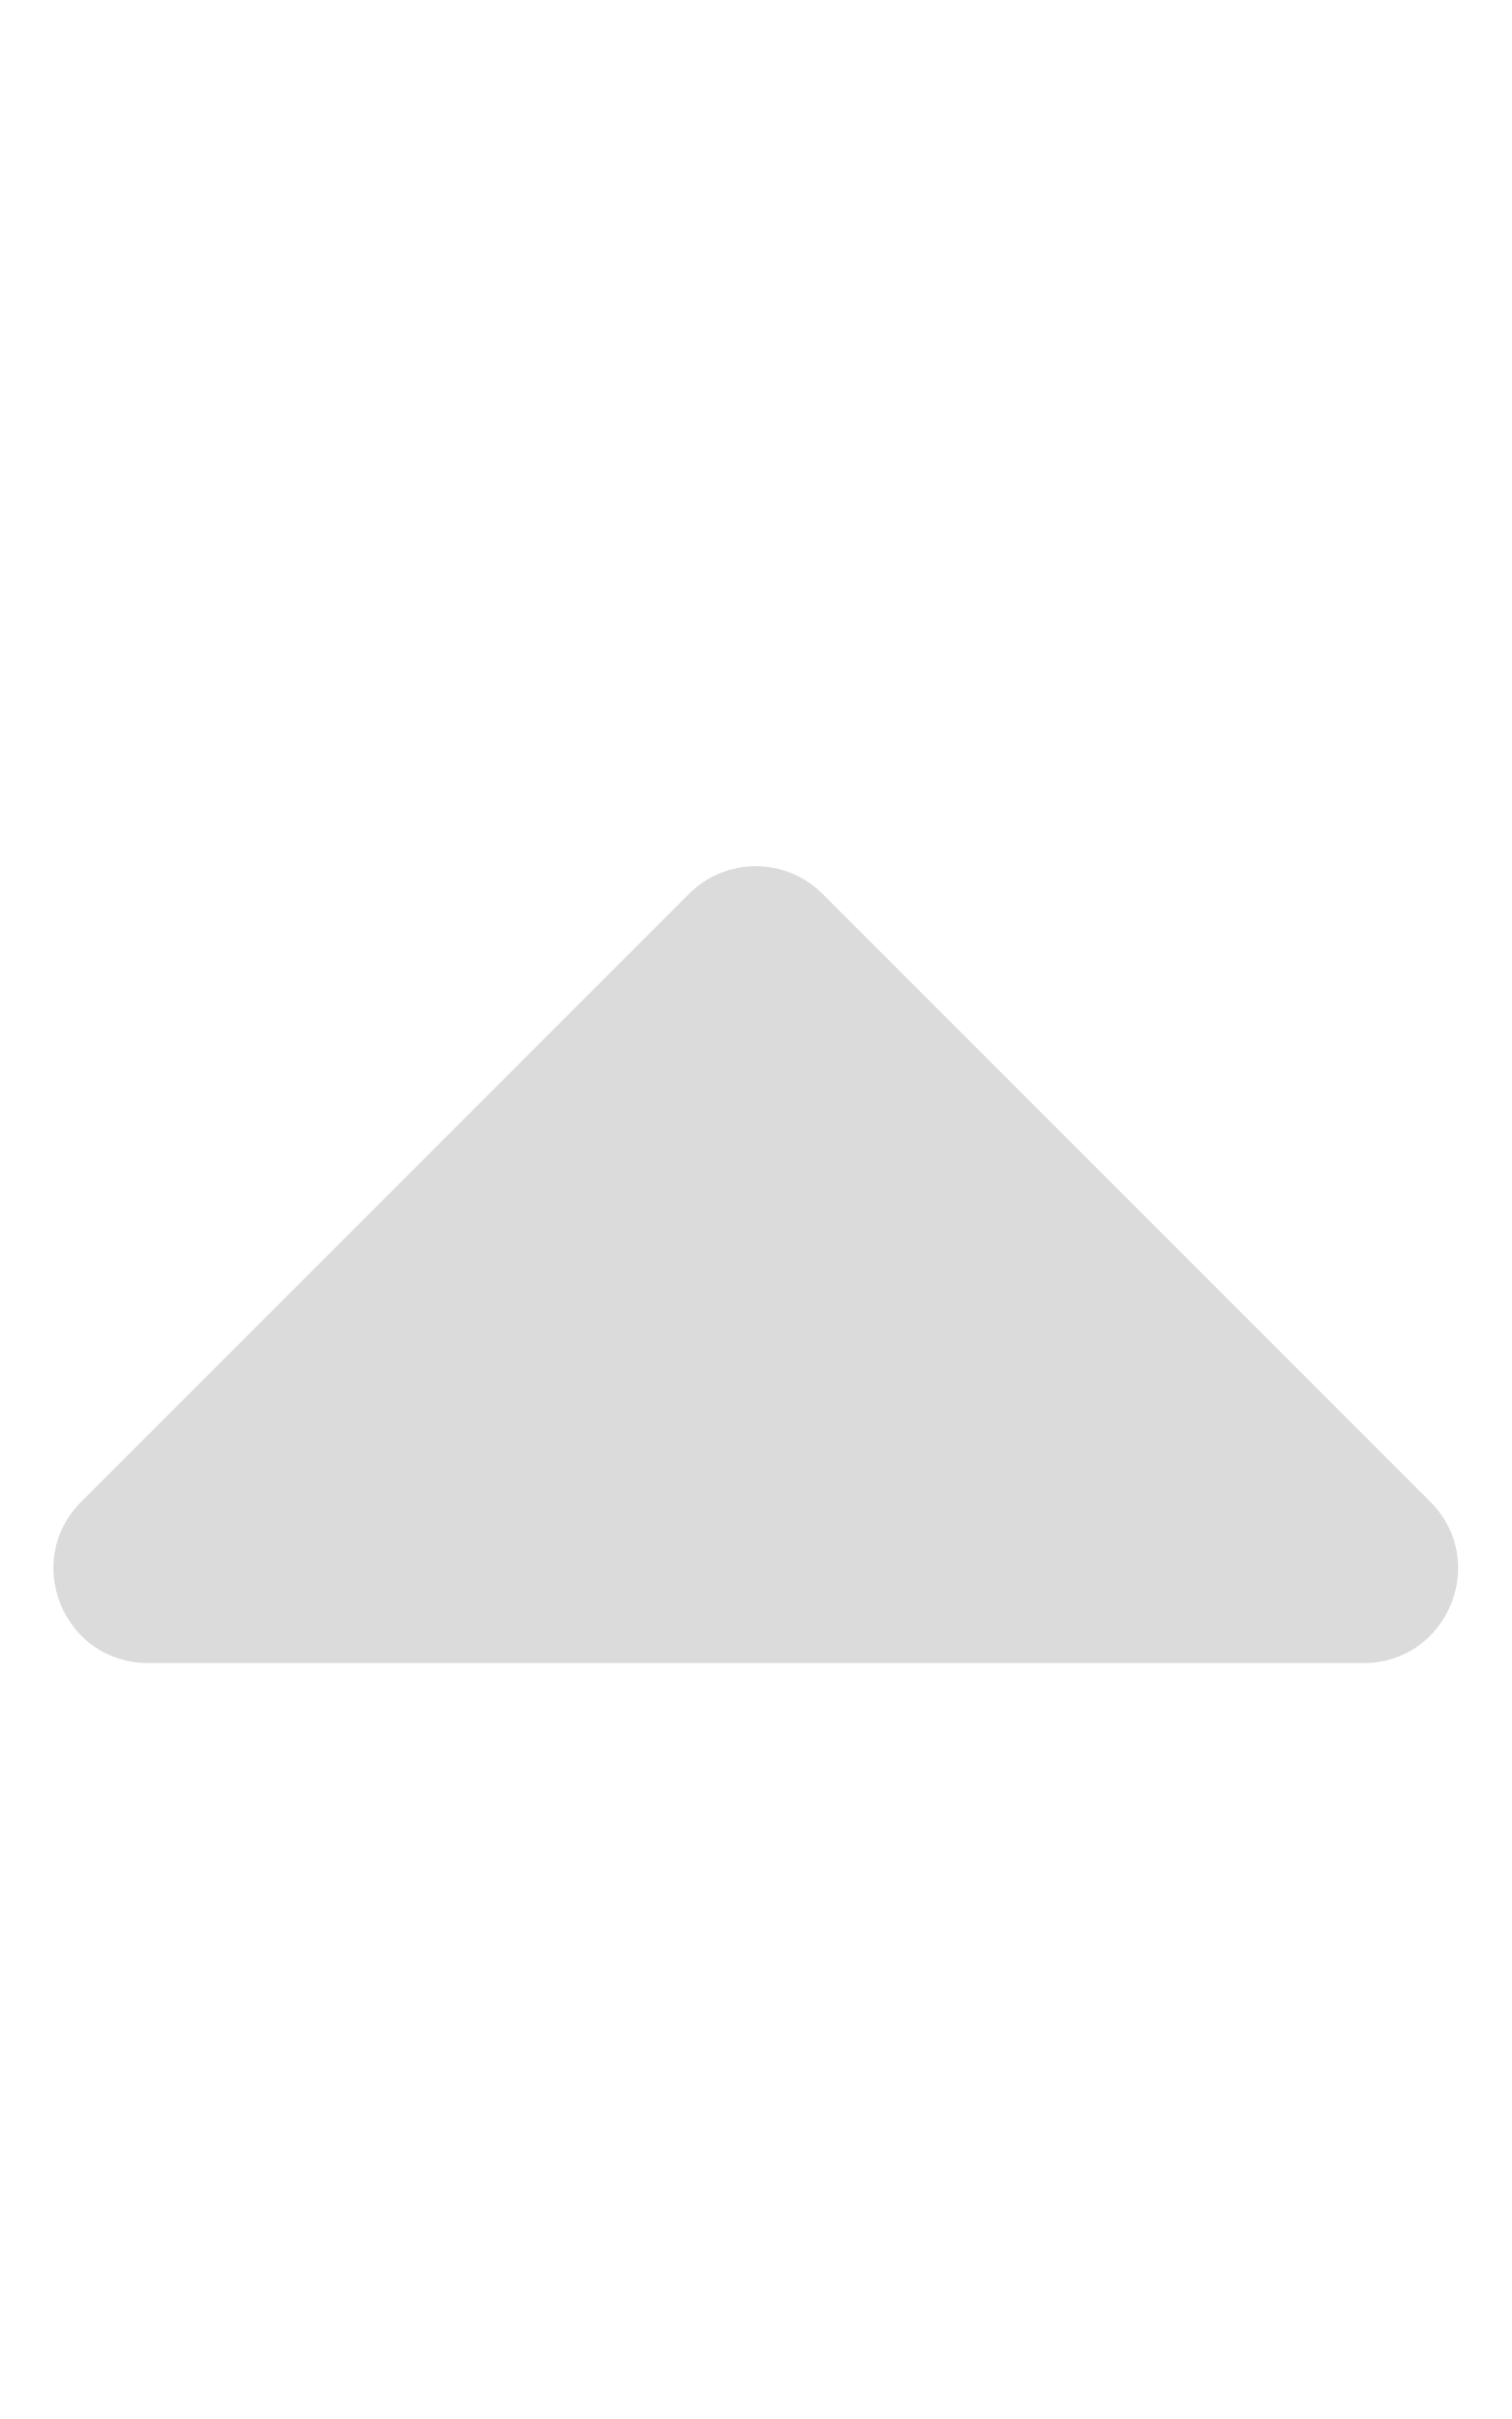
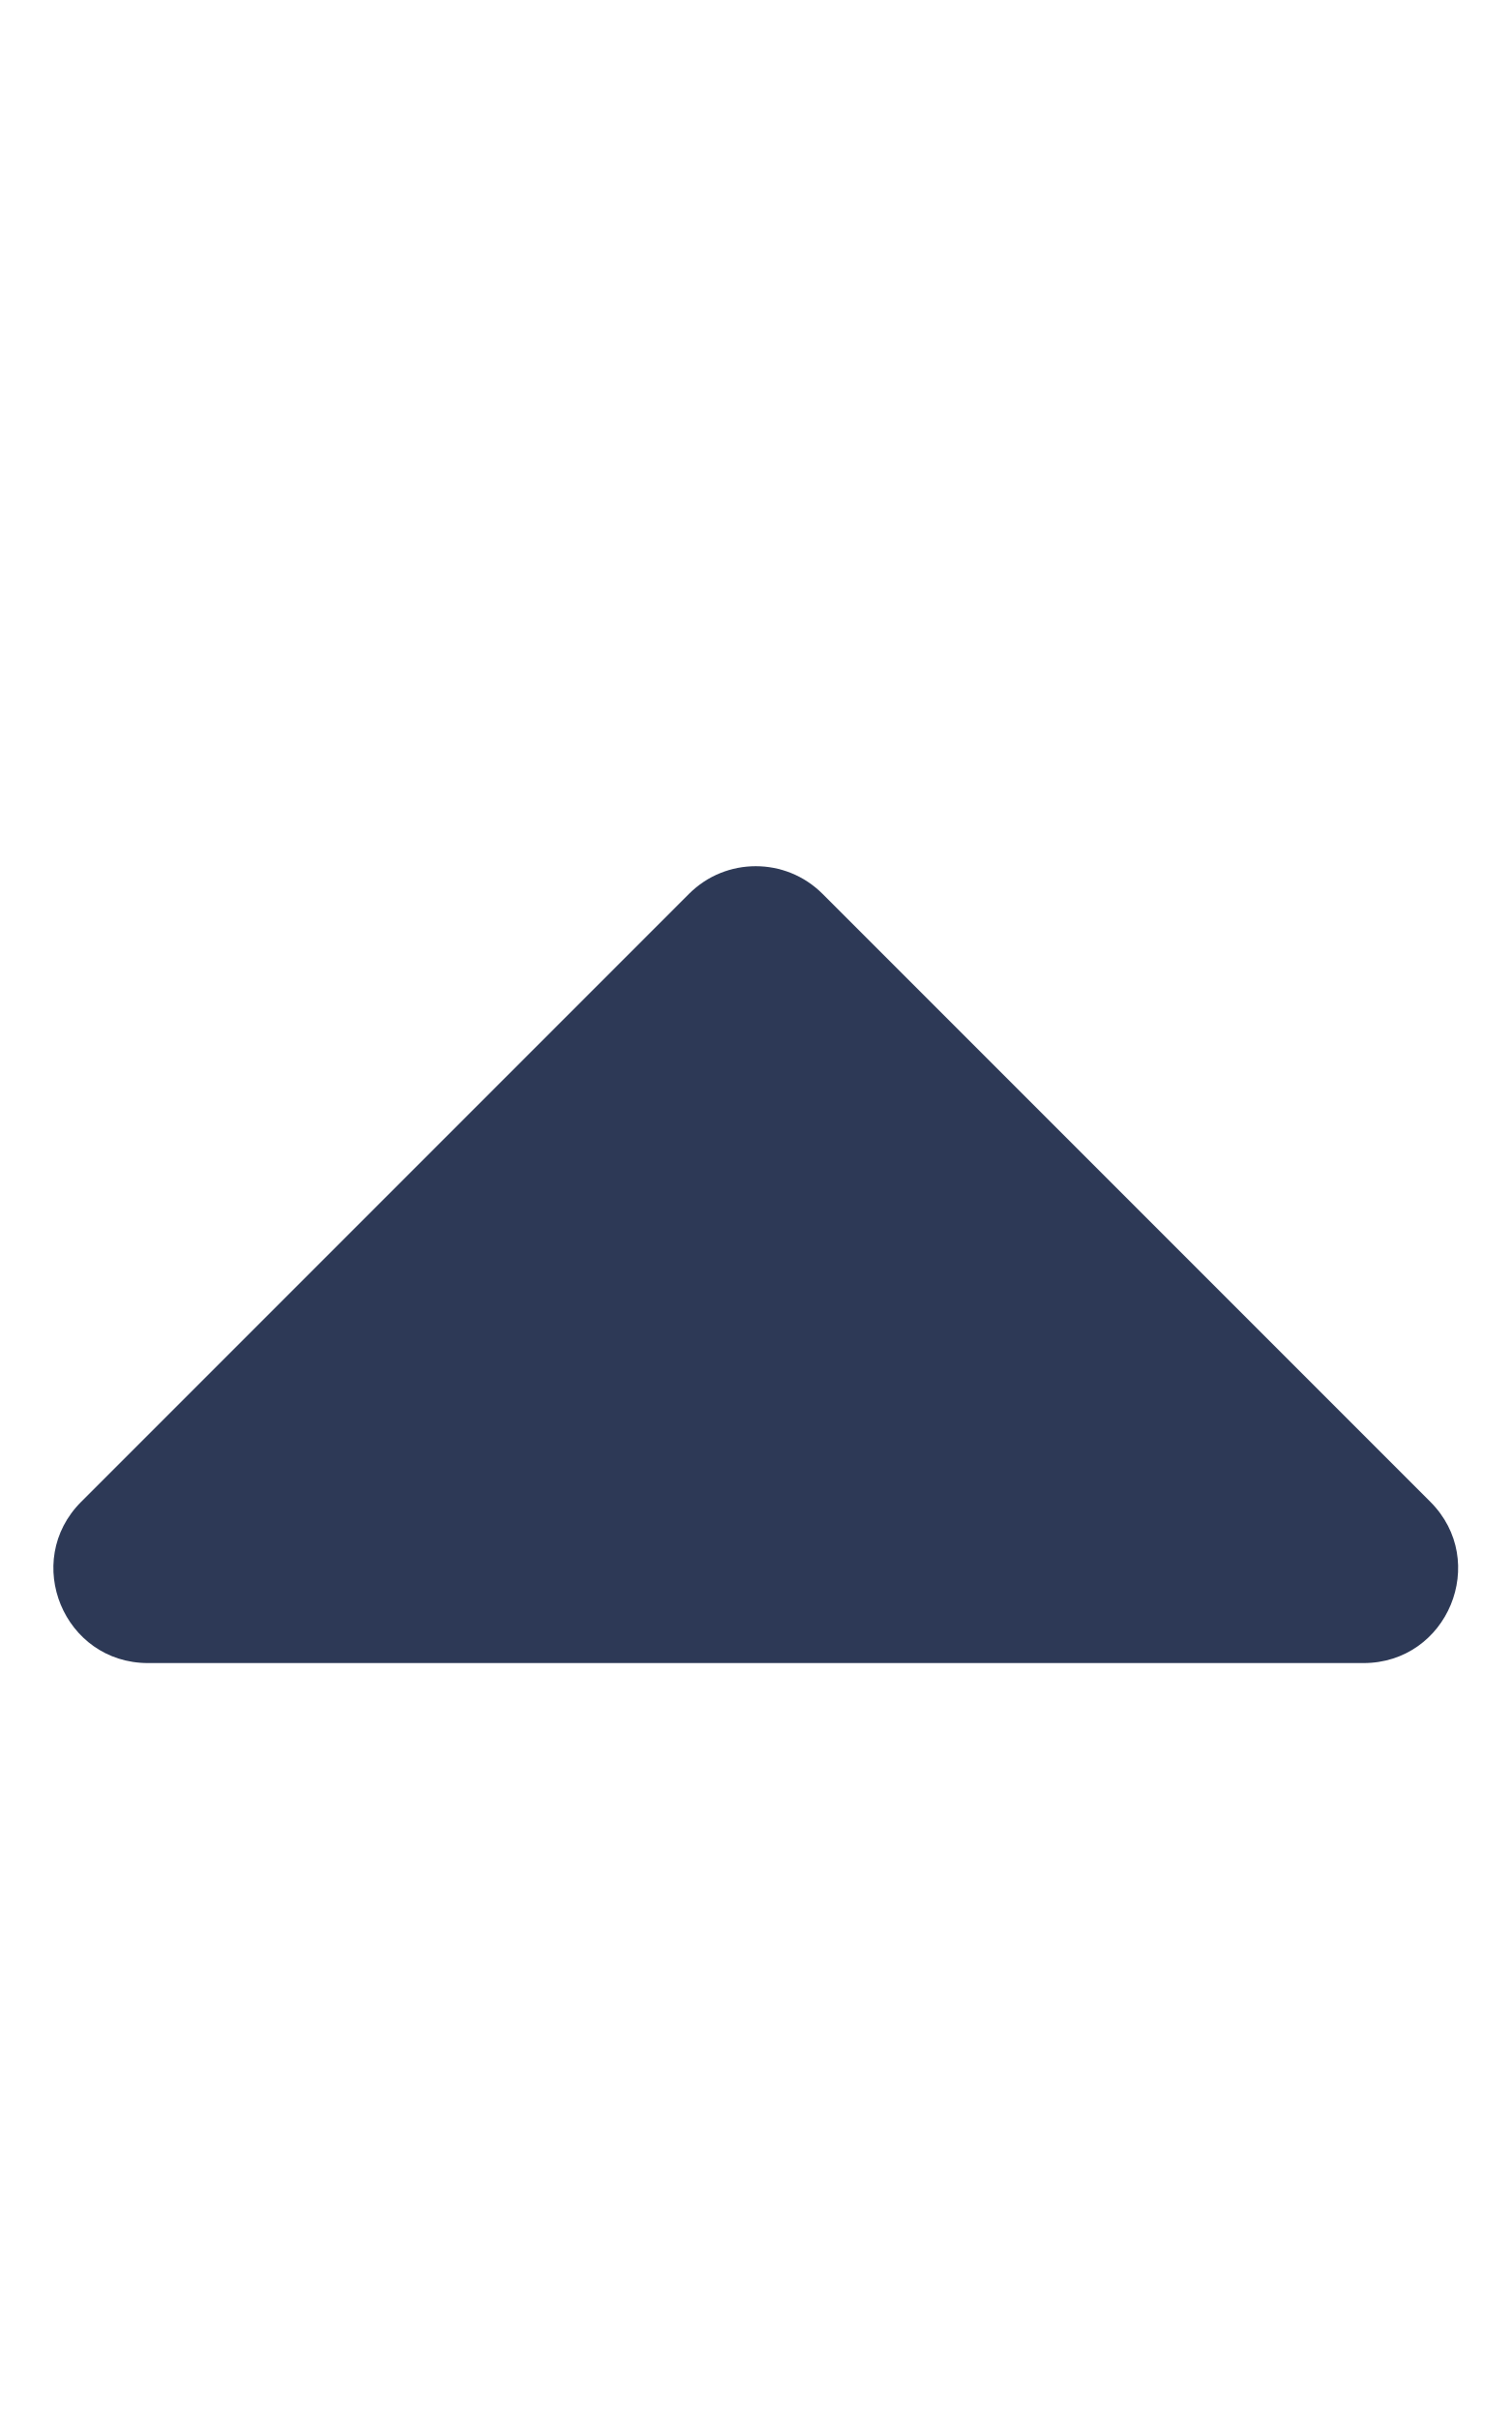
<svg xmlns="http://www.w3.org/2000/svg" viewBox="0 0 320 512" version="1.1" id="svg4">
  <defs id="defs8" />
-   <path d="M288.662 352H31.338c-17.818 0-26.741-21.543-14.142-34.142l128.662-128.662c7.81-7.81 20.474-7.81 28.284 0l128.662 128.662c12.6 12.599 3.676 34.142-14.142 34.142z" id="path2" style="fill:#dbdbdb;fill-opacity:1" />
+   <path d="M288.662 352H31.338c-17.818 0-26.741-21.543-14.142-34.142l128.662-128.662c7.81-7.81 20.474-7.81 28.284 0l128.662 128.662c12.6 12.599 3.676 34.142-14.142 34.142z" id="path2" style="fill:#2D3956;fill-opacity:1" />
</svg>
